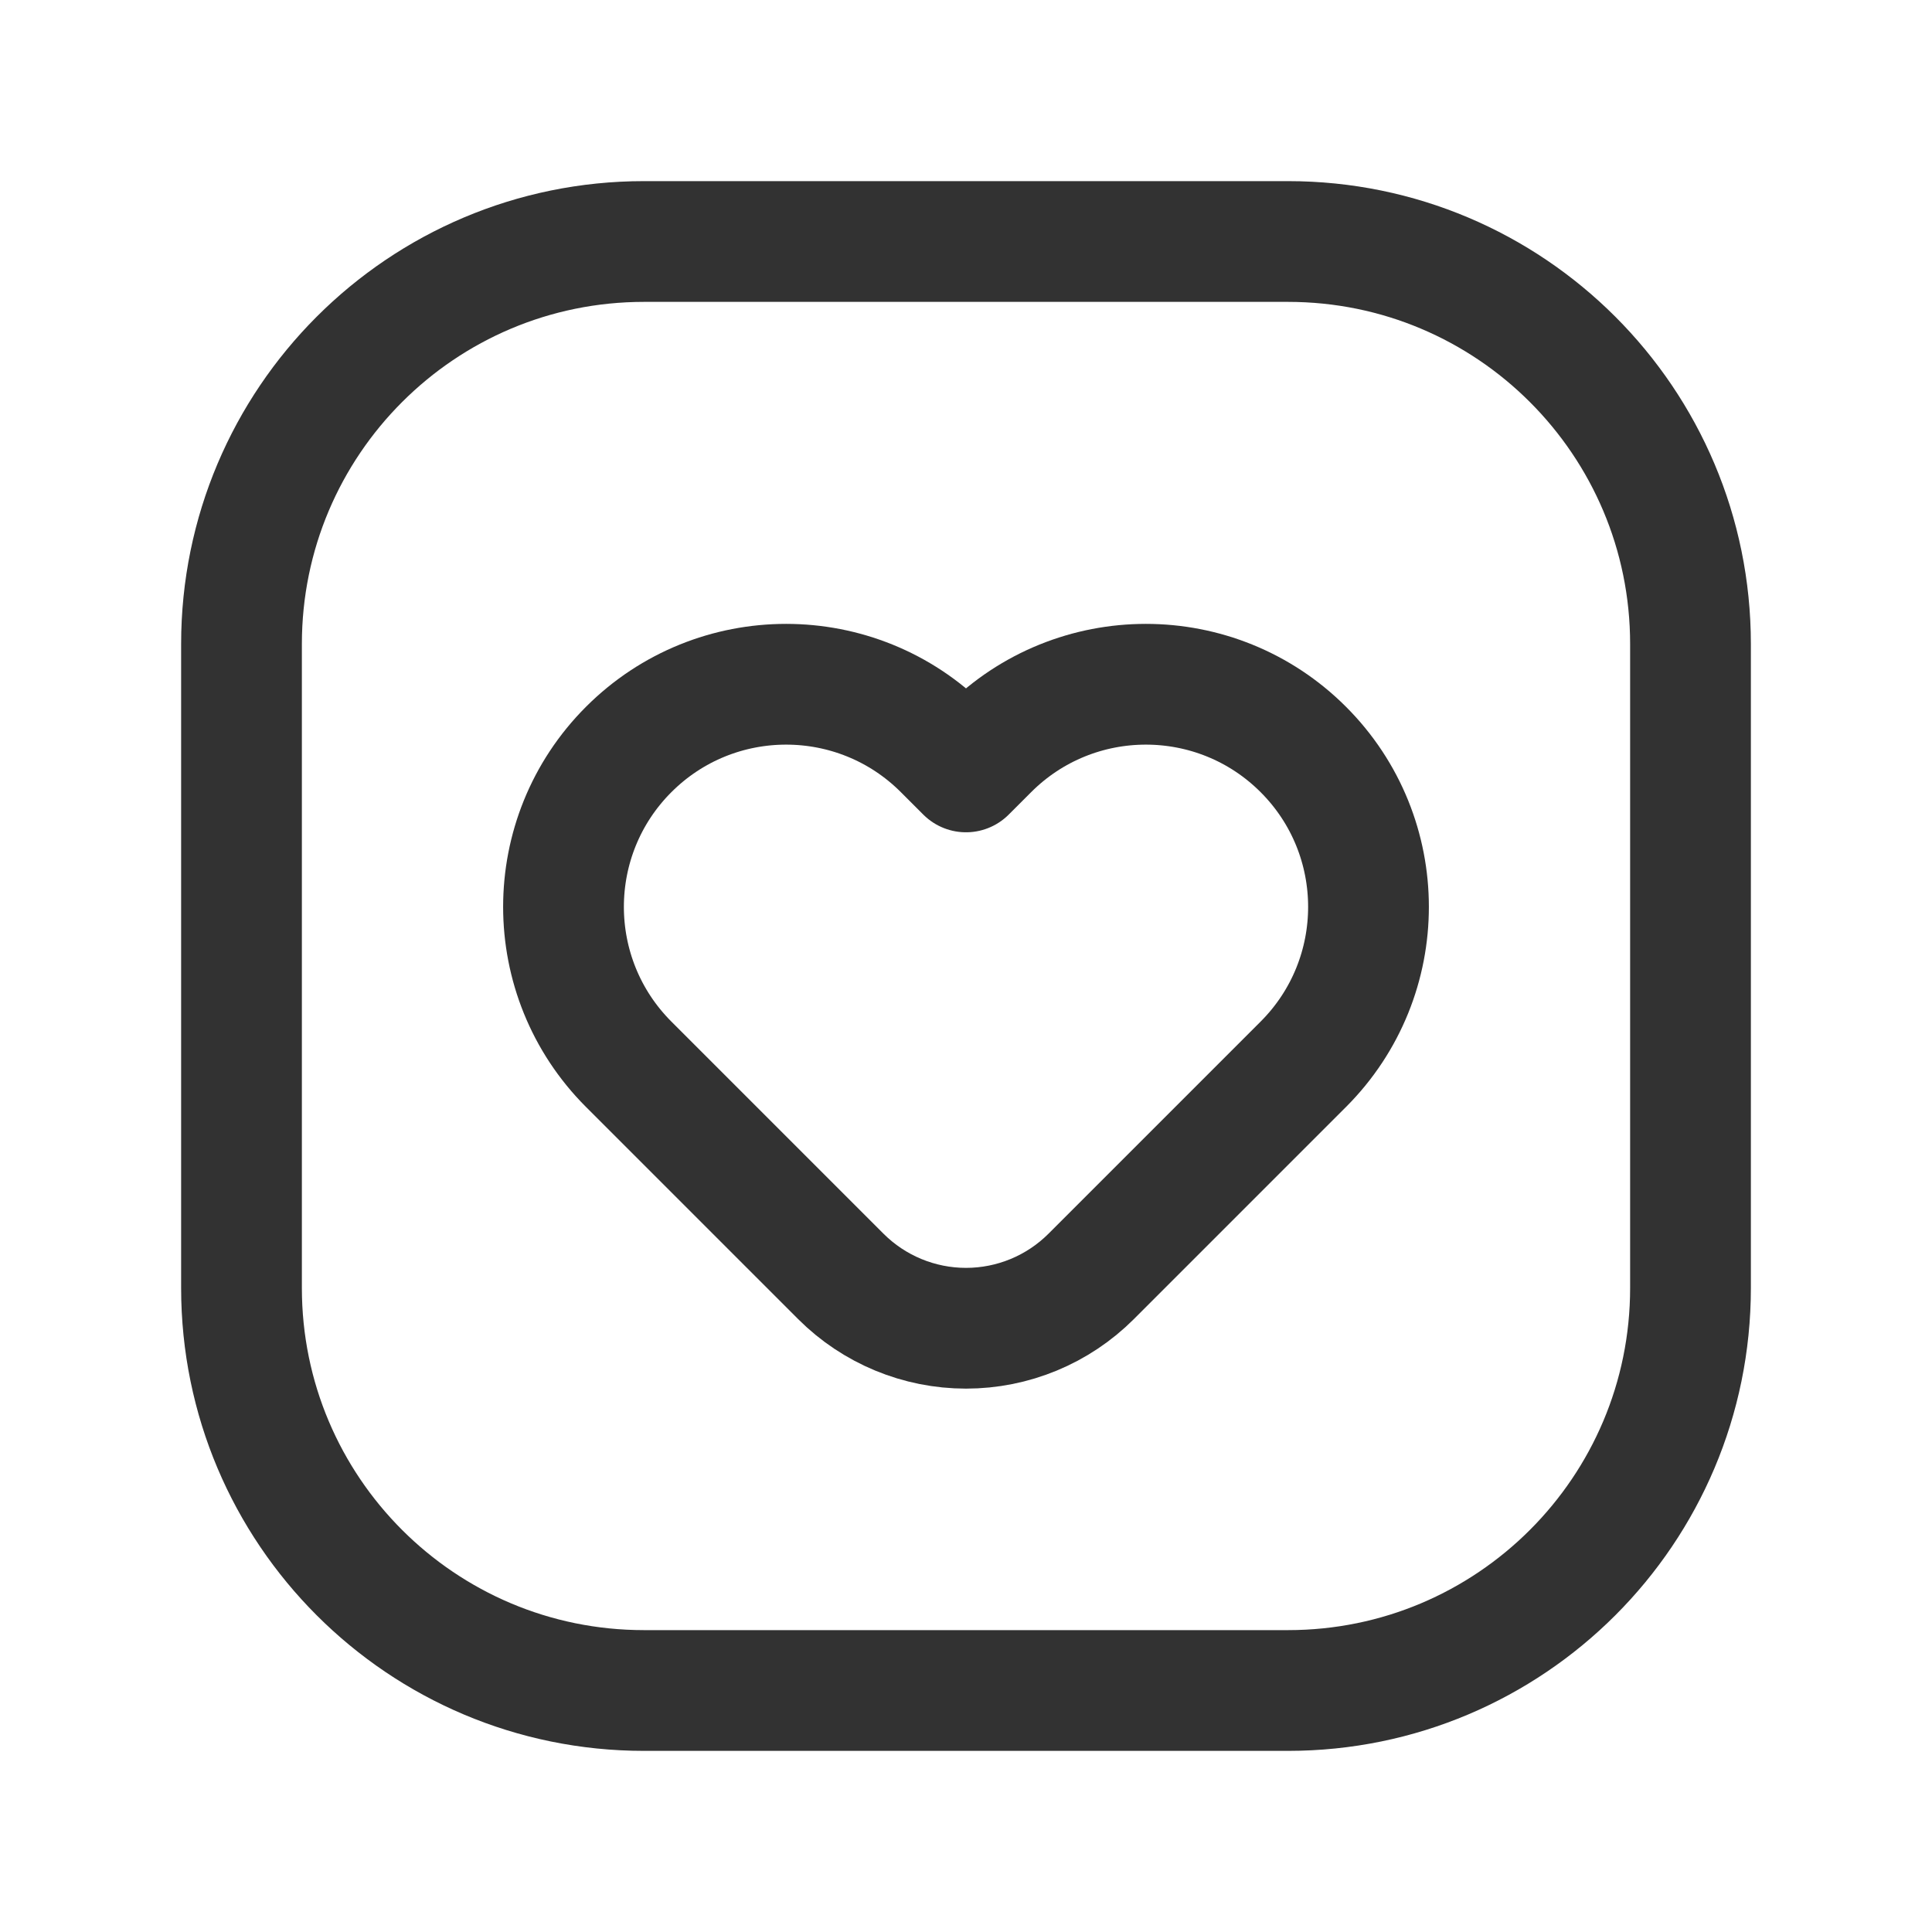
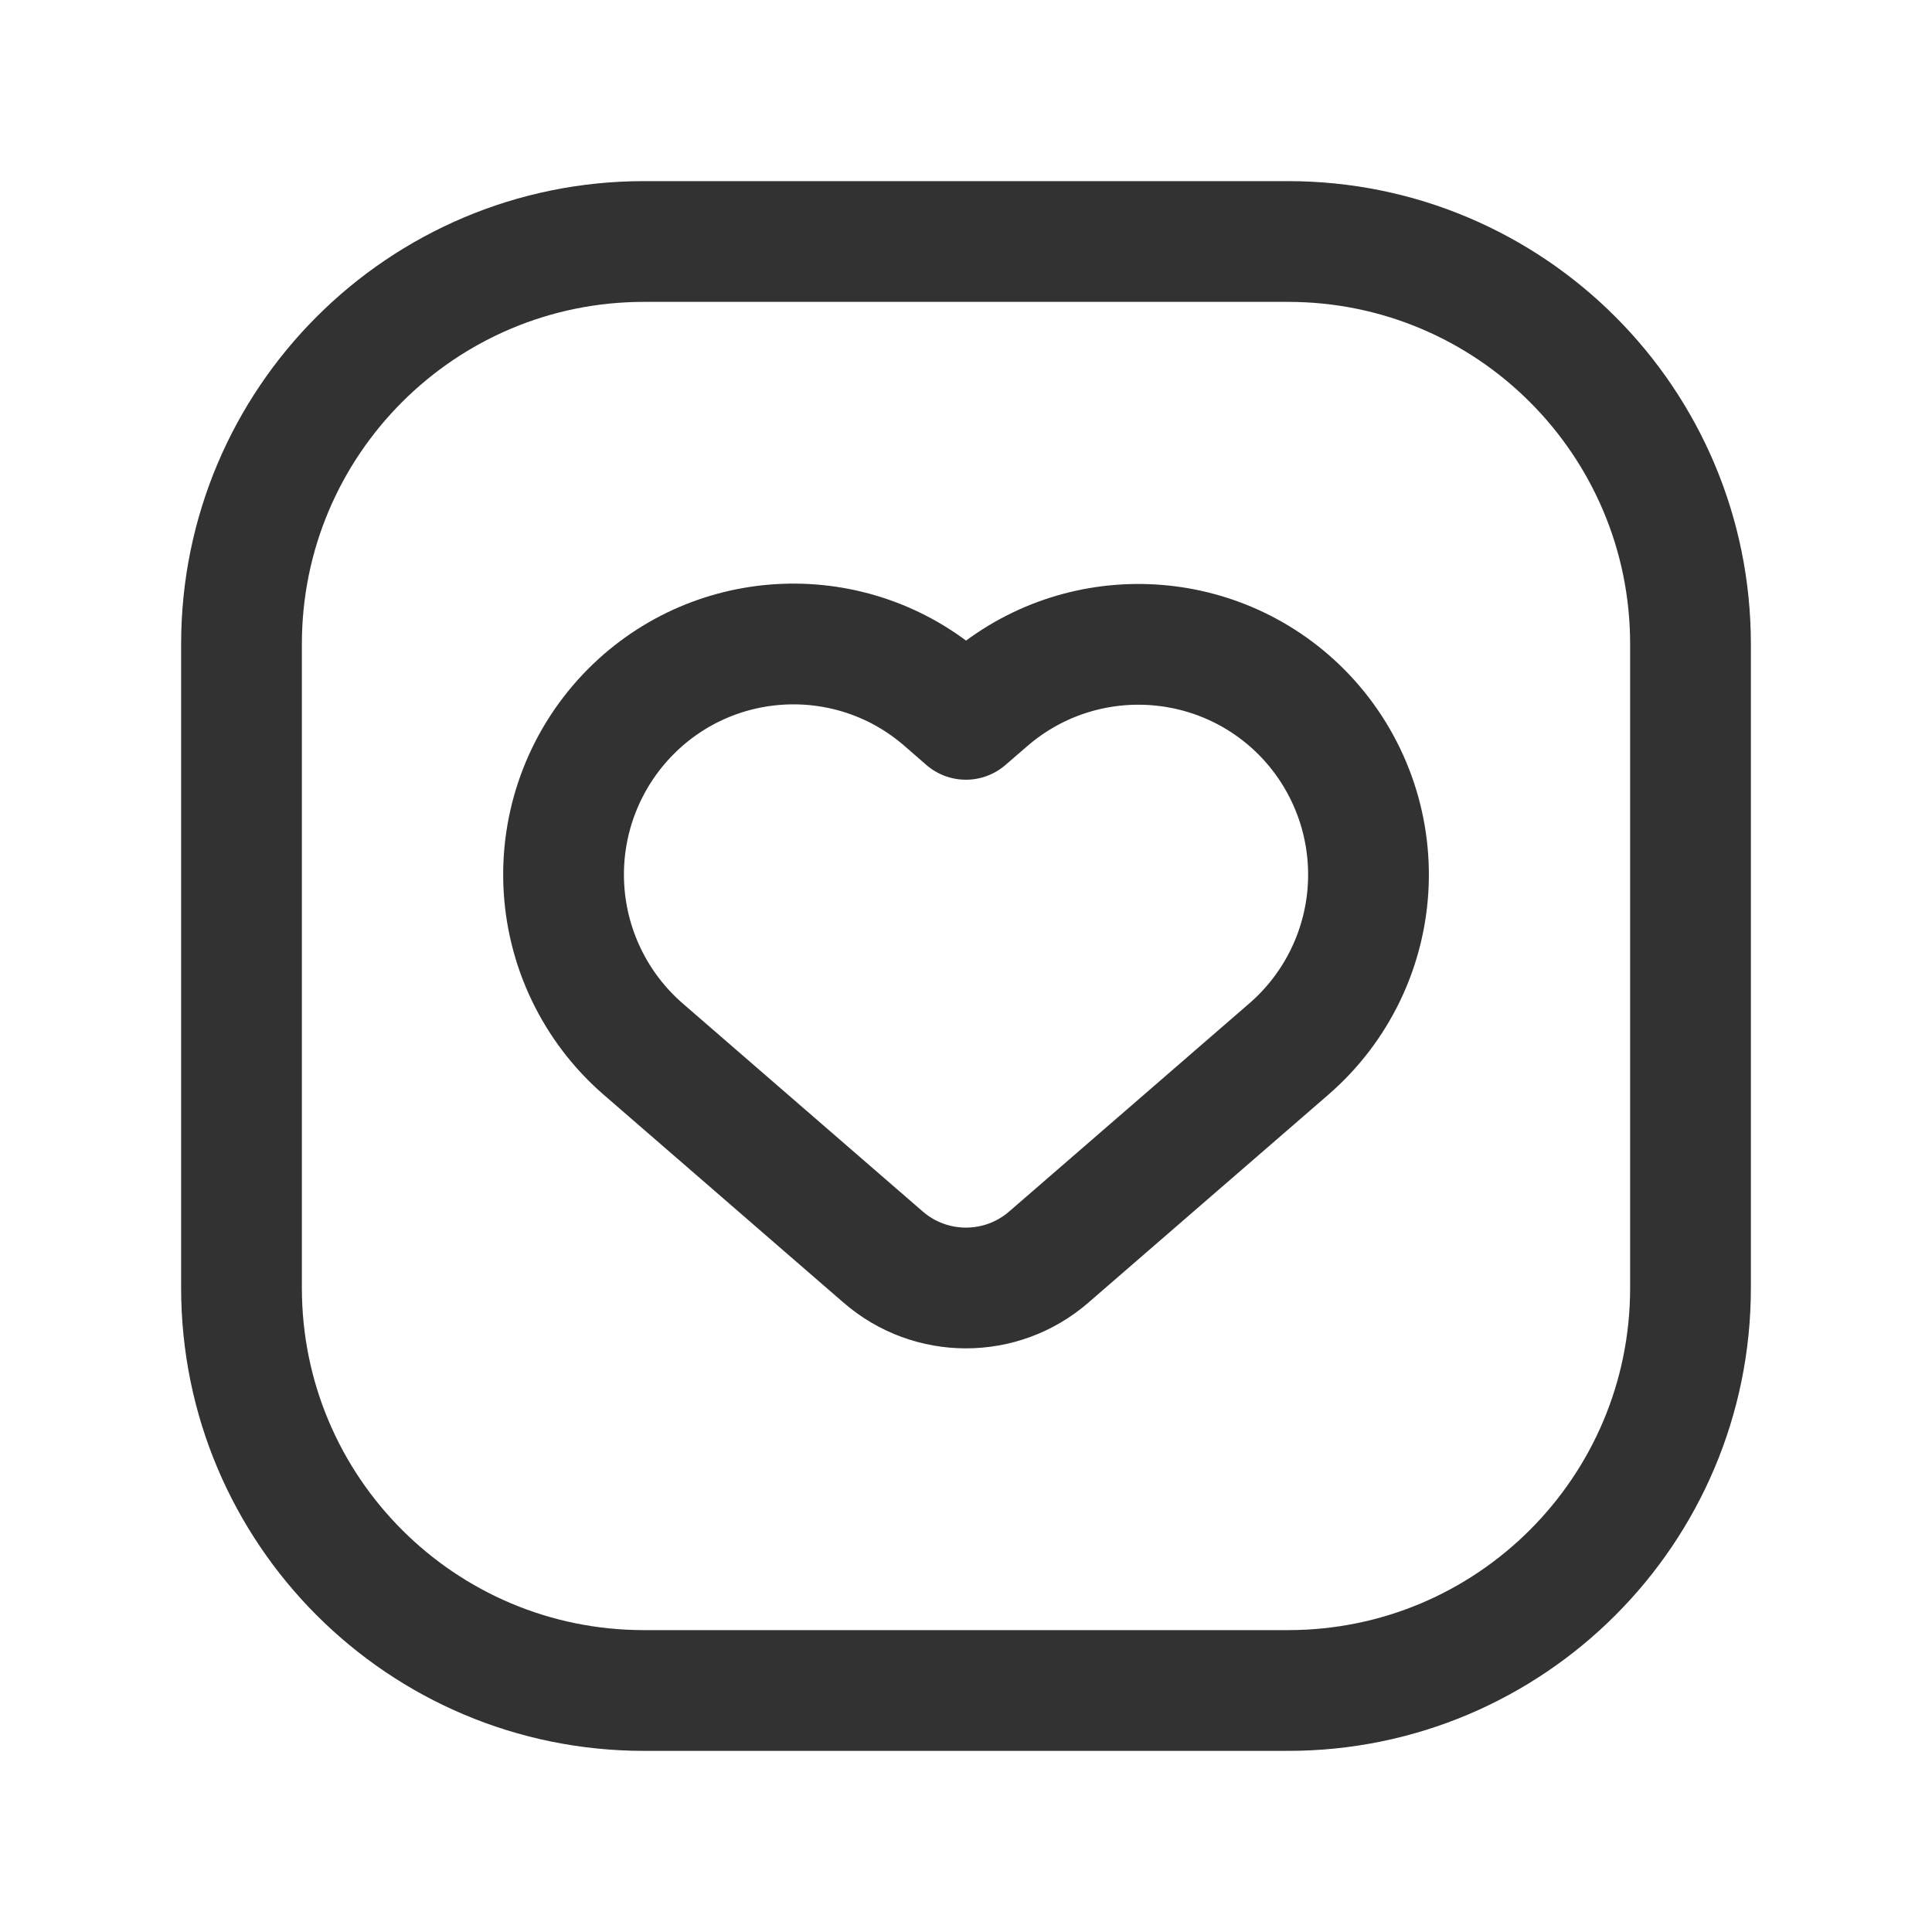
- <svg xmlns="http://www.w3.org/2000/svg" id="Layer_3" data-name="Layer 3" viewBox="0 0 24 24">
+ <svg xmlns="http://www.w3.org/2000/svg" viewBox="0 0 24 24">
+   <path d="M7.838,8.838l-0.0 0a2.87,2.87,0,0,0,.153,4.195l2.98,2.583a1.57,1.57,0,0,0,2.057,0L16.011,13.031a2.866,2.866,0,0,0,.153-4.189h0A2.86,2.86,0,0,0,12.271,8.701c-.166.144-.272.235-.272.235l-.276-.24A2.85,2.85,0,0,0,7.838,8.838Z" fill="none" stroke="#323232" stroke-linecap="round" stroke-linejoin="round" stroke-width="1.5" />
  <rect x="3" y="3" width="18" height="18" rx="5" stroke-width="1.5" stroke="#323232" stroke-linecap="round" stroke-linejoin="round" fill="none" />
-   <path d="M13.555,15.856A2.2,2.2,0,0,1,12,16.5h0a2.2,2.2,0,0,1-1.555-.644L7.81,13.221A2.765,2.765,0,0,1,11.721,9.31L12,9.589l.279-.279a2.765,2.765,0,1,1,3.911,3.911Z" fill="none" stroke="#323232" stroke-linecap="round" stroke-linejoin="round" stroke-width="1.5" />
-   <rect width="24" height="24" fill="none" />
+   <path d="M0,0H24V24H0Z" fill="none" />
</svg>
